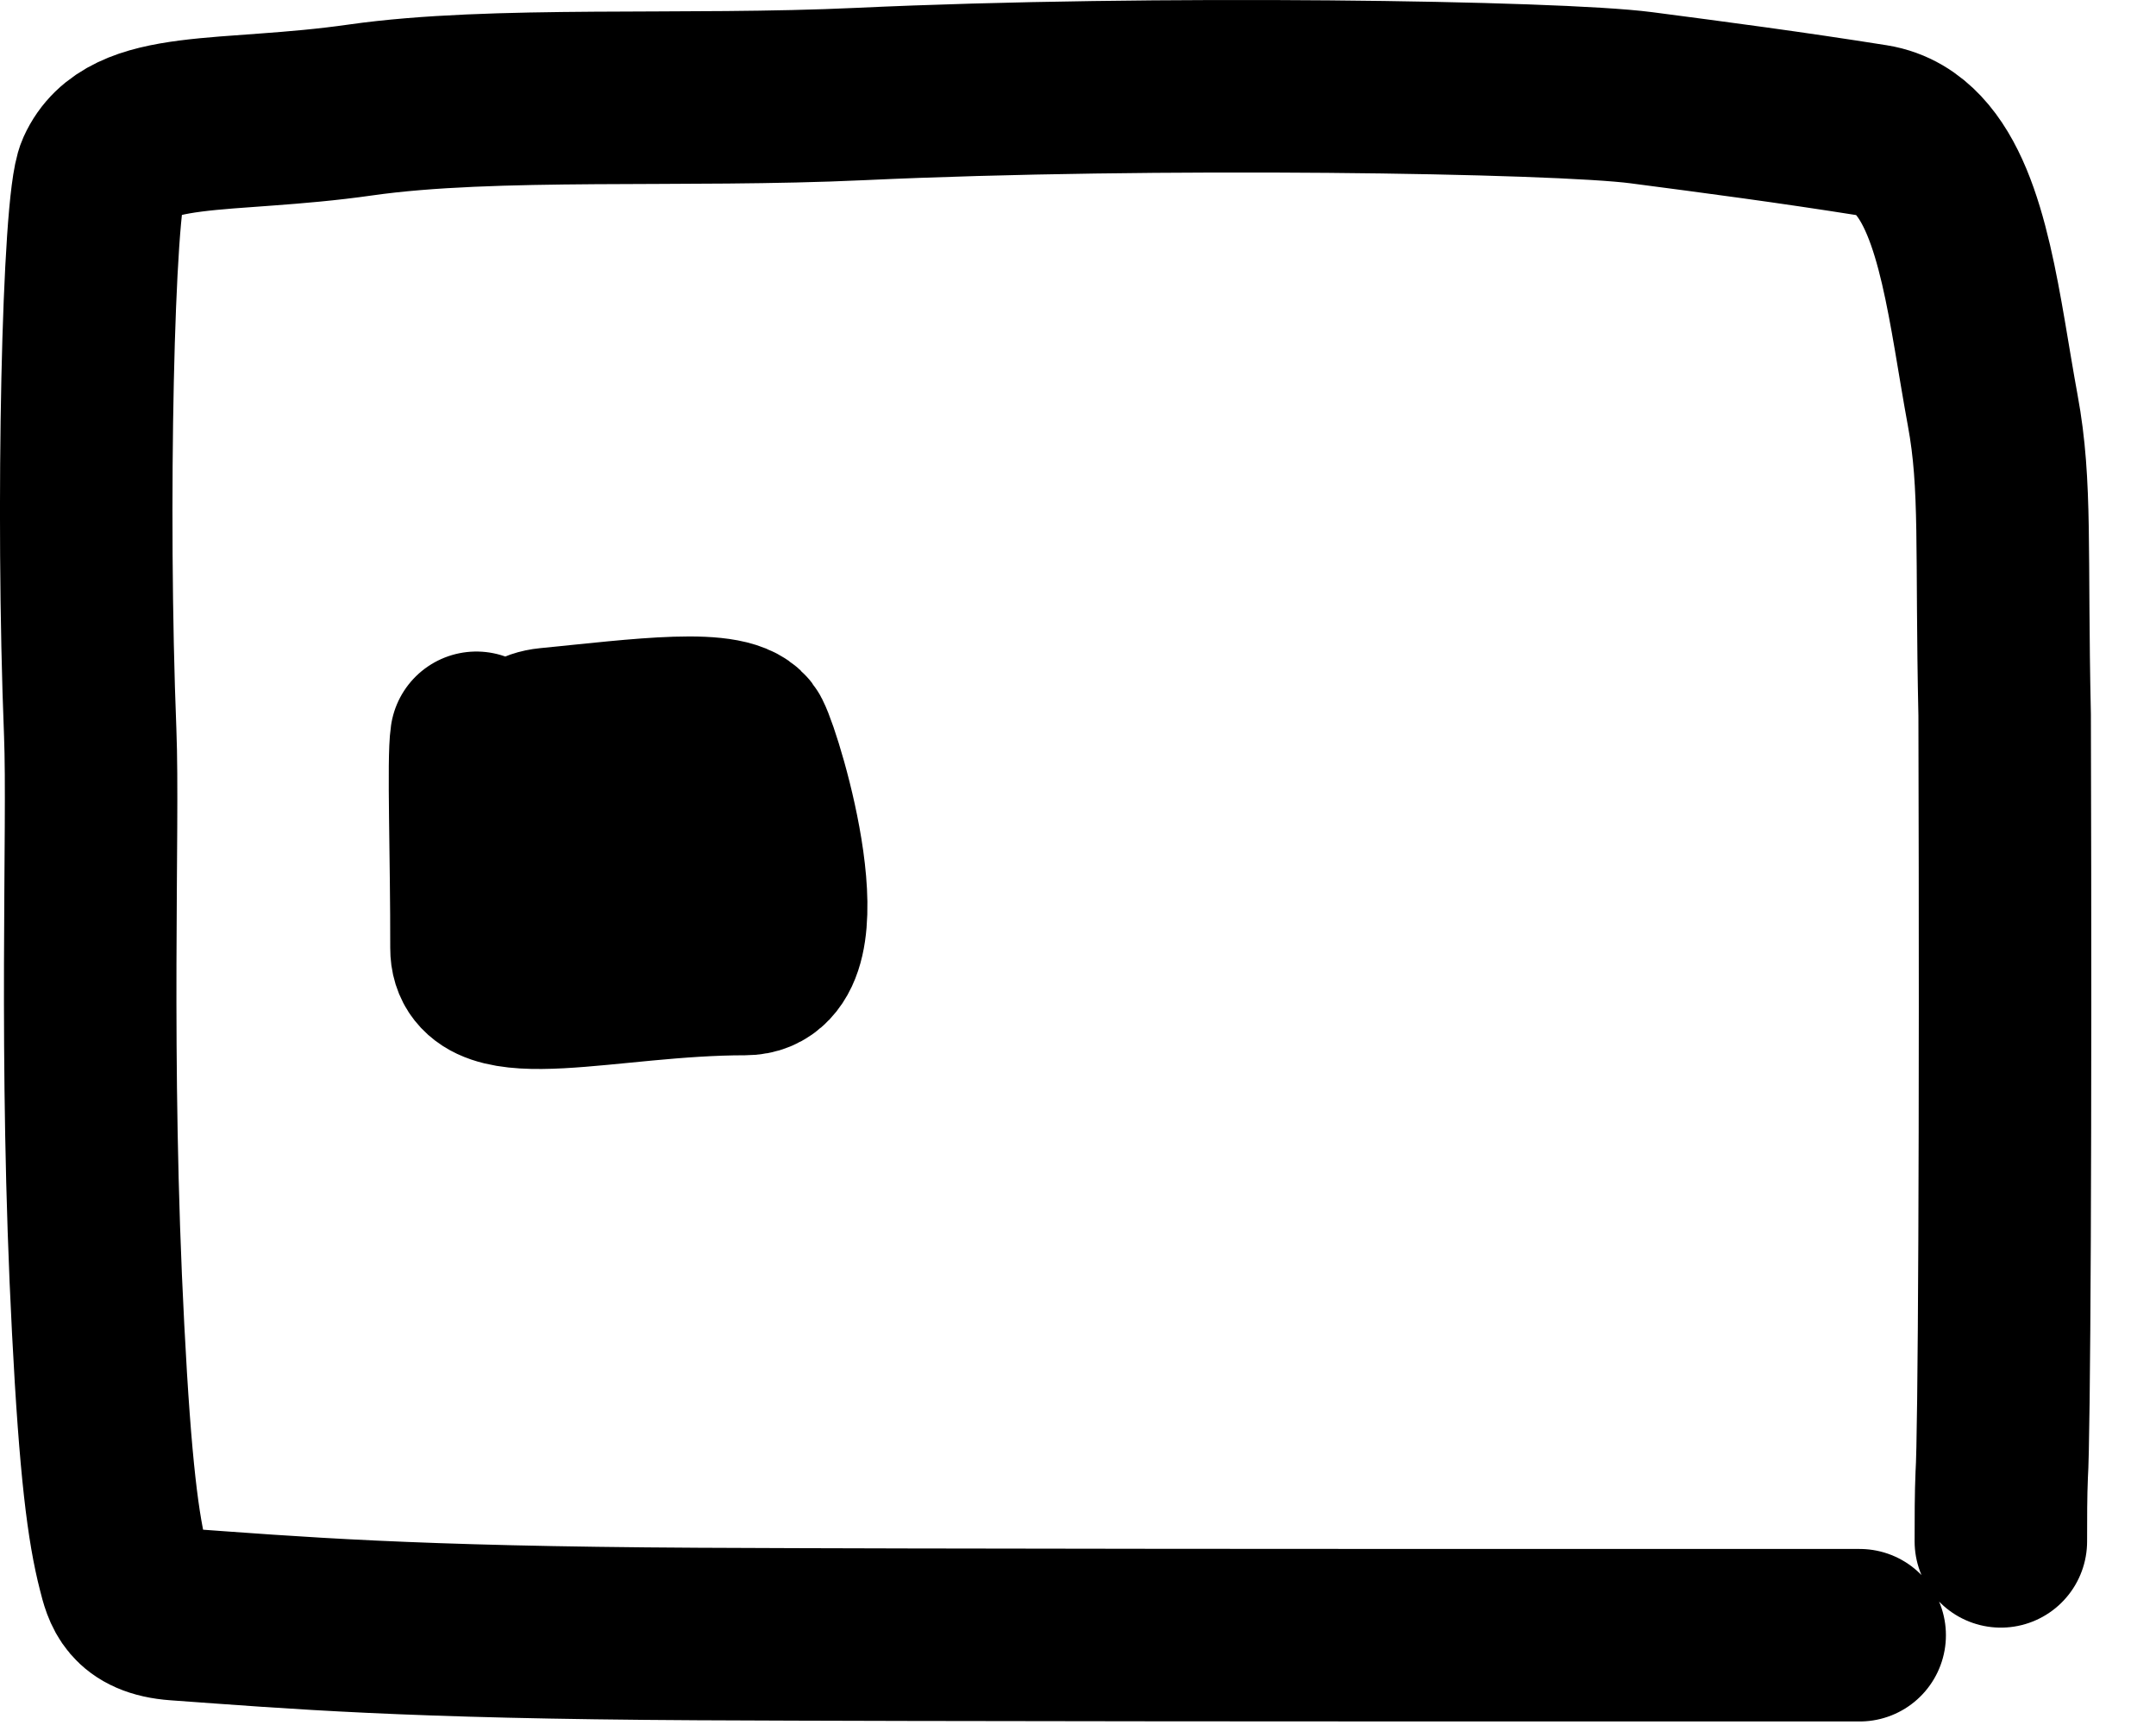
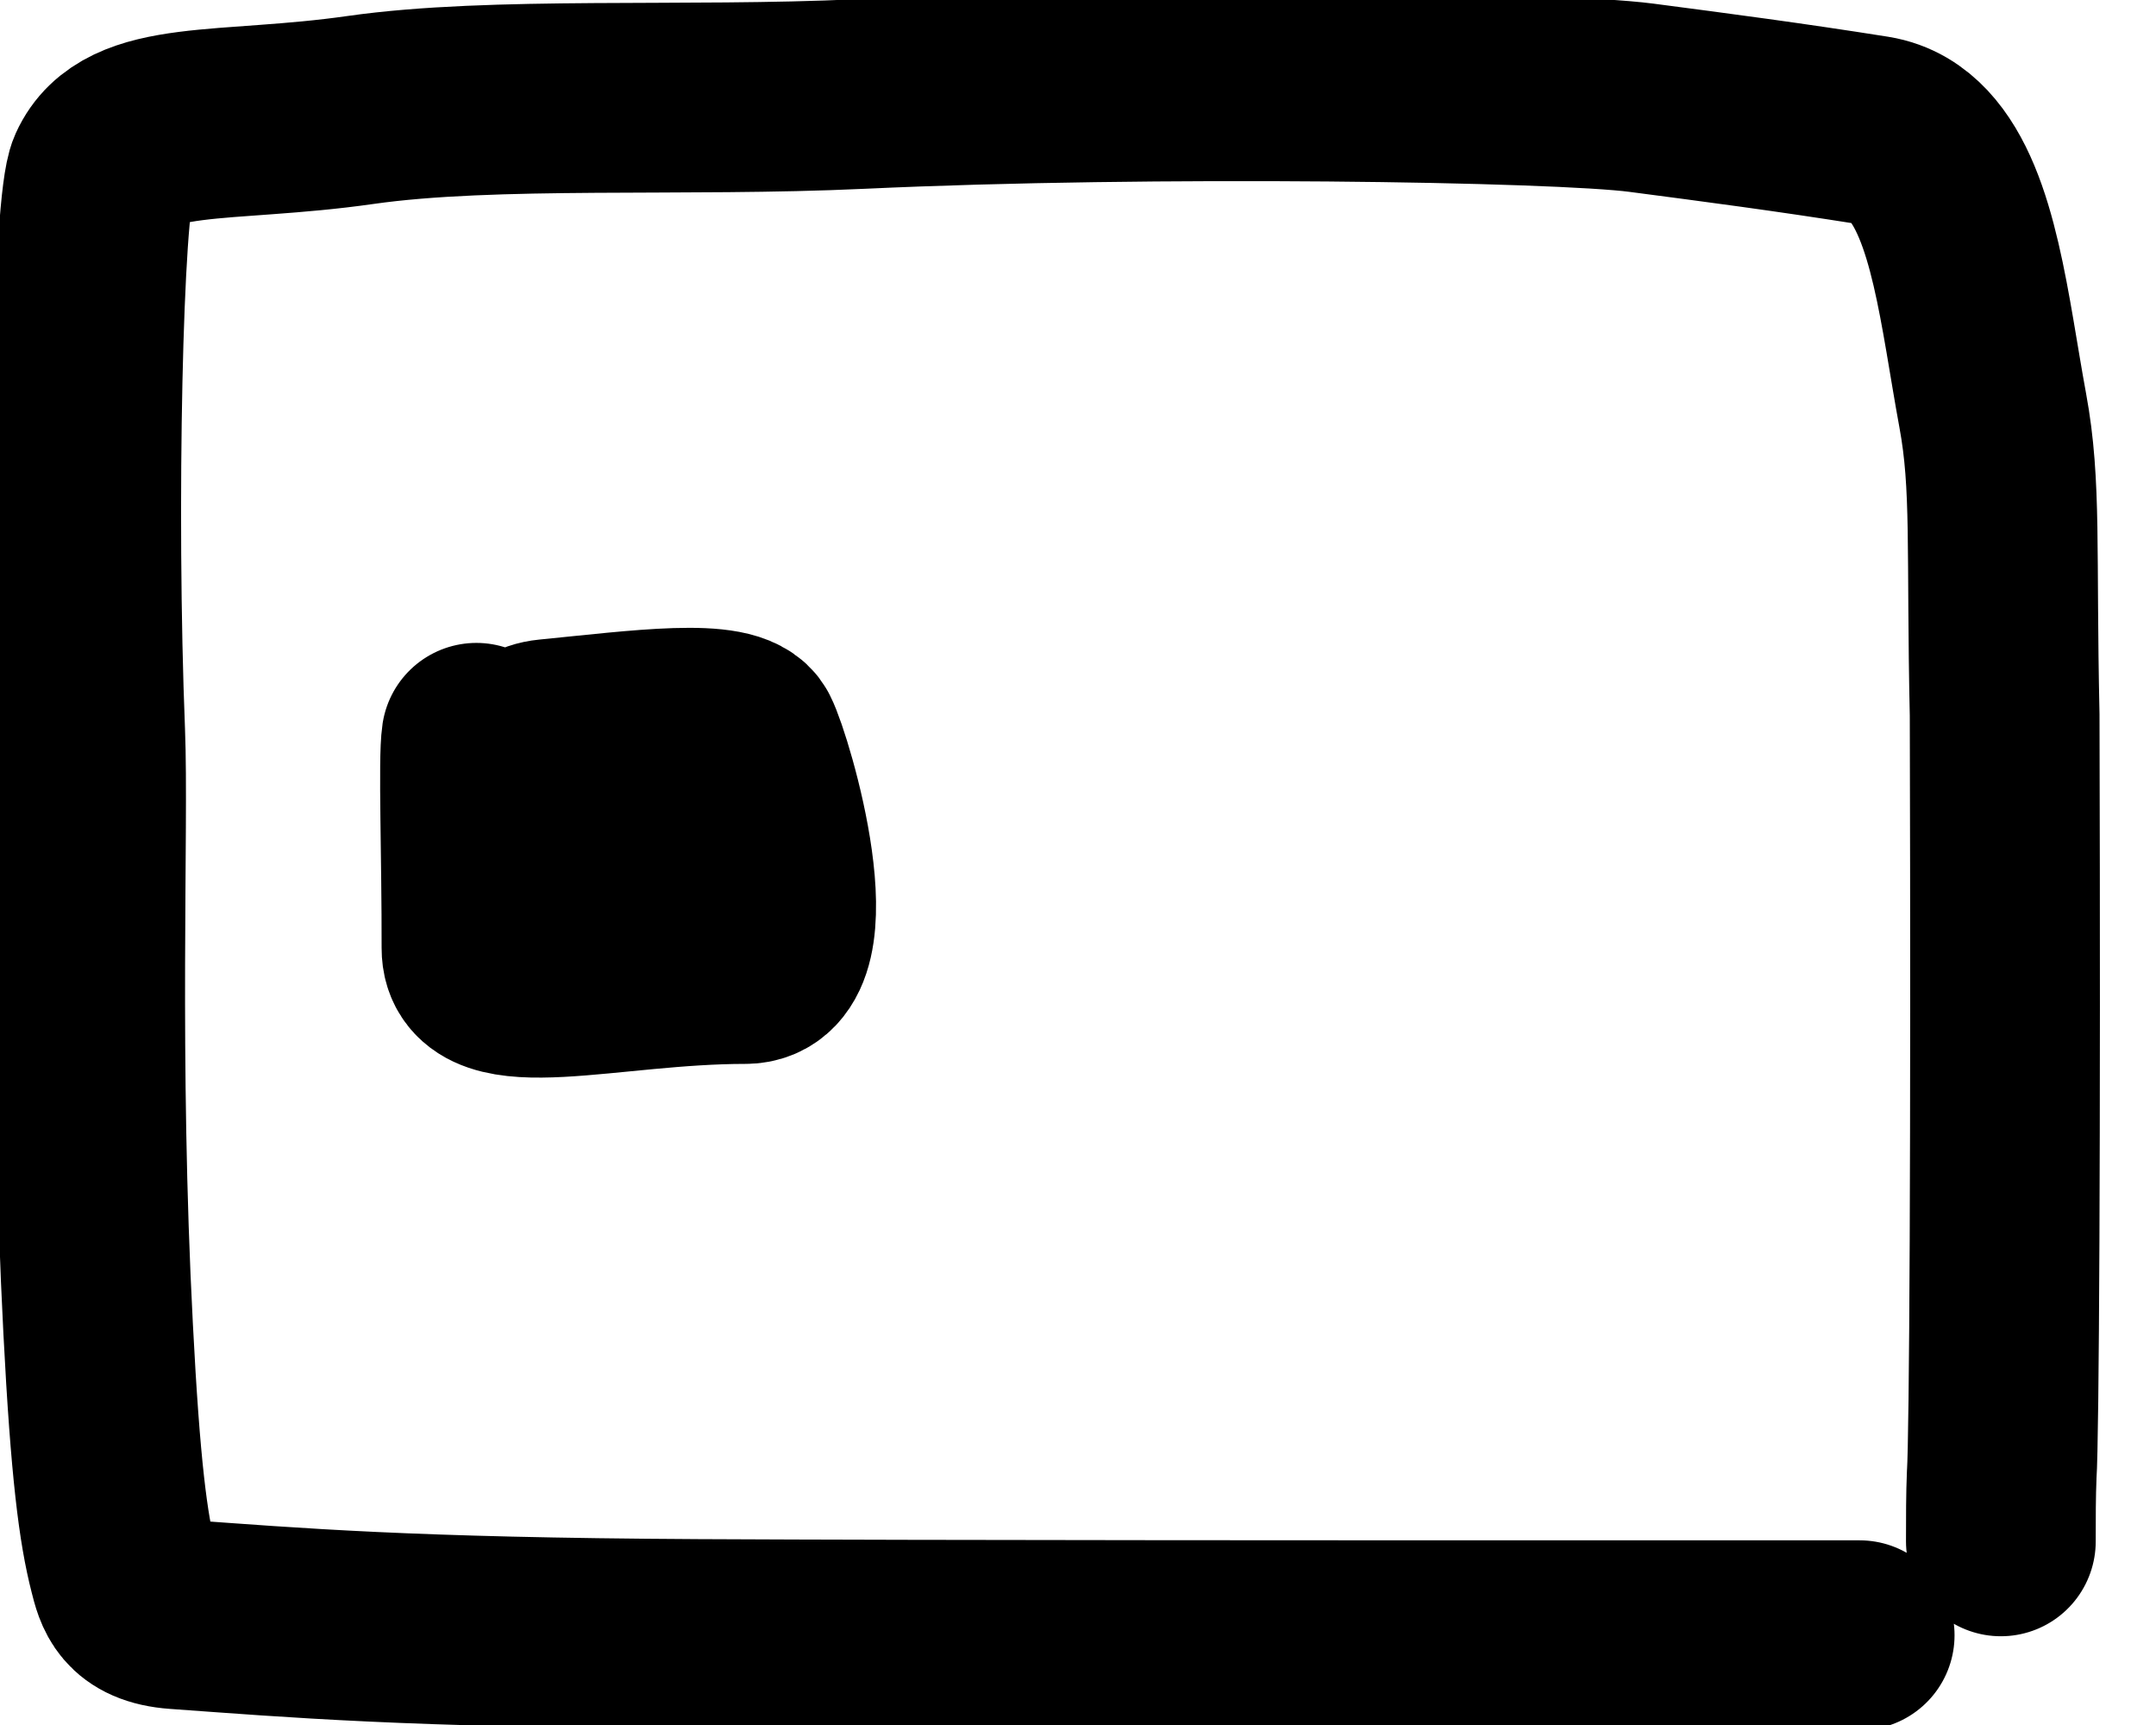
<svg xmlns="http://www.w3.org/2000/svg" width="25" height="20" viewBox="0 0 25 20" fill="none">
-   <path d="M21.564 18.959H18.686C16.037 18.959 10.859 18.959 8.088 18.945C4.705 18.927 3.428 18.815 2.048 18.716C1.548 18.68 1.49 18.416 1.433 18.191C1.313 17.725 1.222 17.039 1.138 15.407C0.973 12.247 1.089 9.584 1.046 8.493C0.943 5.897 1.022 2.358 1.185 1.998C1.498 1.306 2.607 1.5 4.181 1.275C5.727 1.055 7.942 1.185 9.976 1.09C13.365 0.932 18.051 1.005 19.031 1.133C19.91 1.248 20.748 1.358 21.719 1.512C21.95 1.549 22.117 1.665 22.243 1.799C22.778 2.37 22.897 3.618 23.107 4.759C23.268 5.629 23.203 6.378 23.245 8.289C23.259 13.193 23.24 16.678 23.211 17.099C23.201 17.331 23.201 17.597 23.201 17.871" stroke-width="2" stroke-linecap="round" stroke-linejoin="round" stroke="black" />
-   <path d="M5.524 8.554C5.486 8.802 5.527 9.938 5.525 10.992C5.523 11.722 7.04 11.235 8.64 11.235C9.499 11.235 8.794 8.855 8.64 8.554C8.488 8.257 7.422 8.406 6.362 8.51C6.001 8.546 6.053 8.824 6.129 9.008C6.206 9.192 6.32 9.344 6.474 9.441C6.628 9.539 6.818 9.577 7.077 9.596C7.337 9.616 7.66 9.616 7.994 9.616" stroke-width="2" stroke-linecap="round" stroke-linejoin="round" stroke="black" />
+   <path d="M21.564 18.959H18.686C16.037 18.959 10.859 18.959 8.088 18.945C4.705 18.927 3.428 18.815 2.048 18.716C1.548 18.68 1.49 18.416 1.433 18.191C1.313 17.725 1.222 17.039 1.138 15.407C0.973 12.247 1.089 9.584 1.046 8.493C0.943 5.897 1.022 2.358 1.185 1.998C1.498 1.306 2.607 1.5 4.181 1.275C5.727 1.055 7.942 1.185 9.976 1.09C13.365 0.932 18.051 1.005 19.031 1.133C19.91 1.248 20.748 1.358 21.719 1.512C21.95 1.549 22.117 1.665 22.243 1.799C22.778 2.37 22.897 3.618 23.107 4.759C23.268 5.629 23.203 6.378 23.245 8.289C23.259 13.193 23.24 16.678 23.211 17.099C23.201 17.331 23.201 17.597 23.201 17.871" stroke-width="2.2" stroke-linecap="round" stroke-linejoin="round" stroke="black" />
+   <path d="M5.524 8.554C5.486 8.802 5.527 9.938 5.525 10.992C5.523 11.722 7.04 11.235 8.64 11.235C9.499 11.235 8.794 8.855 8.64 8.554C8.488 8.257 7.422 8.406 6.362 8.51C6.001 8.546 6.053 8.824 6.129 9.008C6.206 9.192 6.32 9.344 6.474 9.441C6.628 9.539 6.818 9.577 7.077 9.596C7.337 9.616 7.66 9.616 7.994 9.616" stroke-width="2.2" stroke-linecap="round" stroke-linejoin="round" stroke="black" />
</svg>
